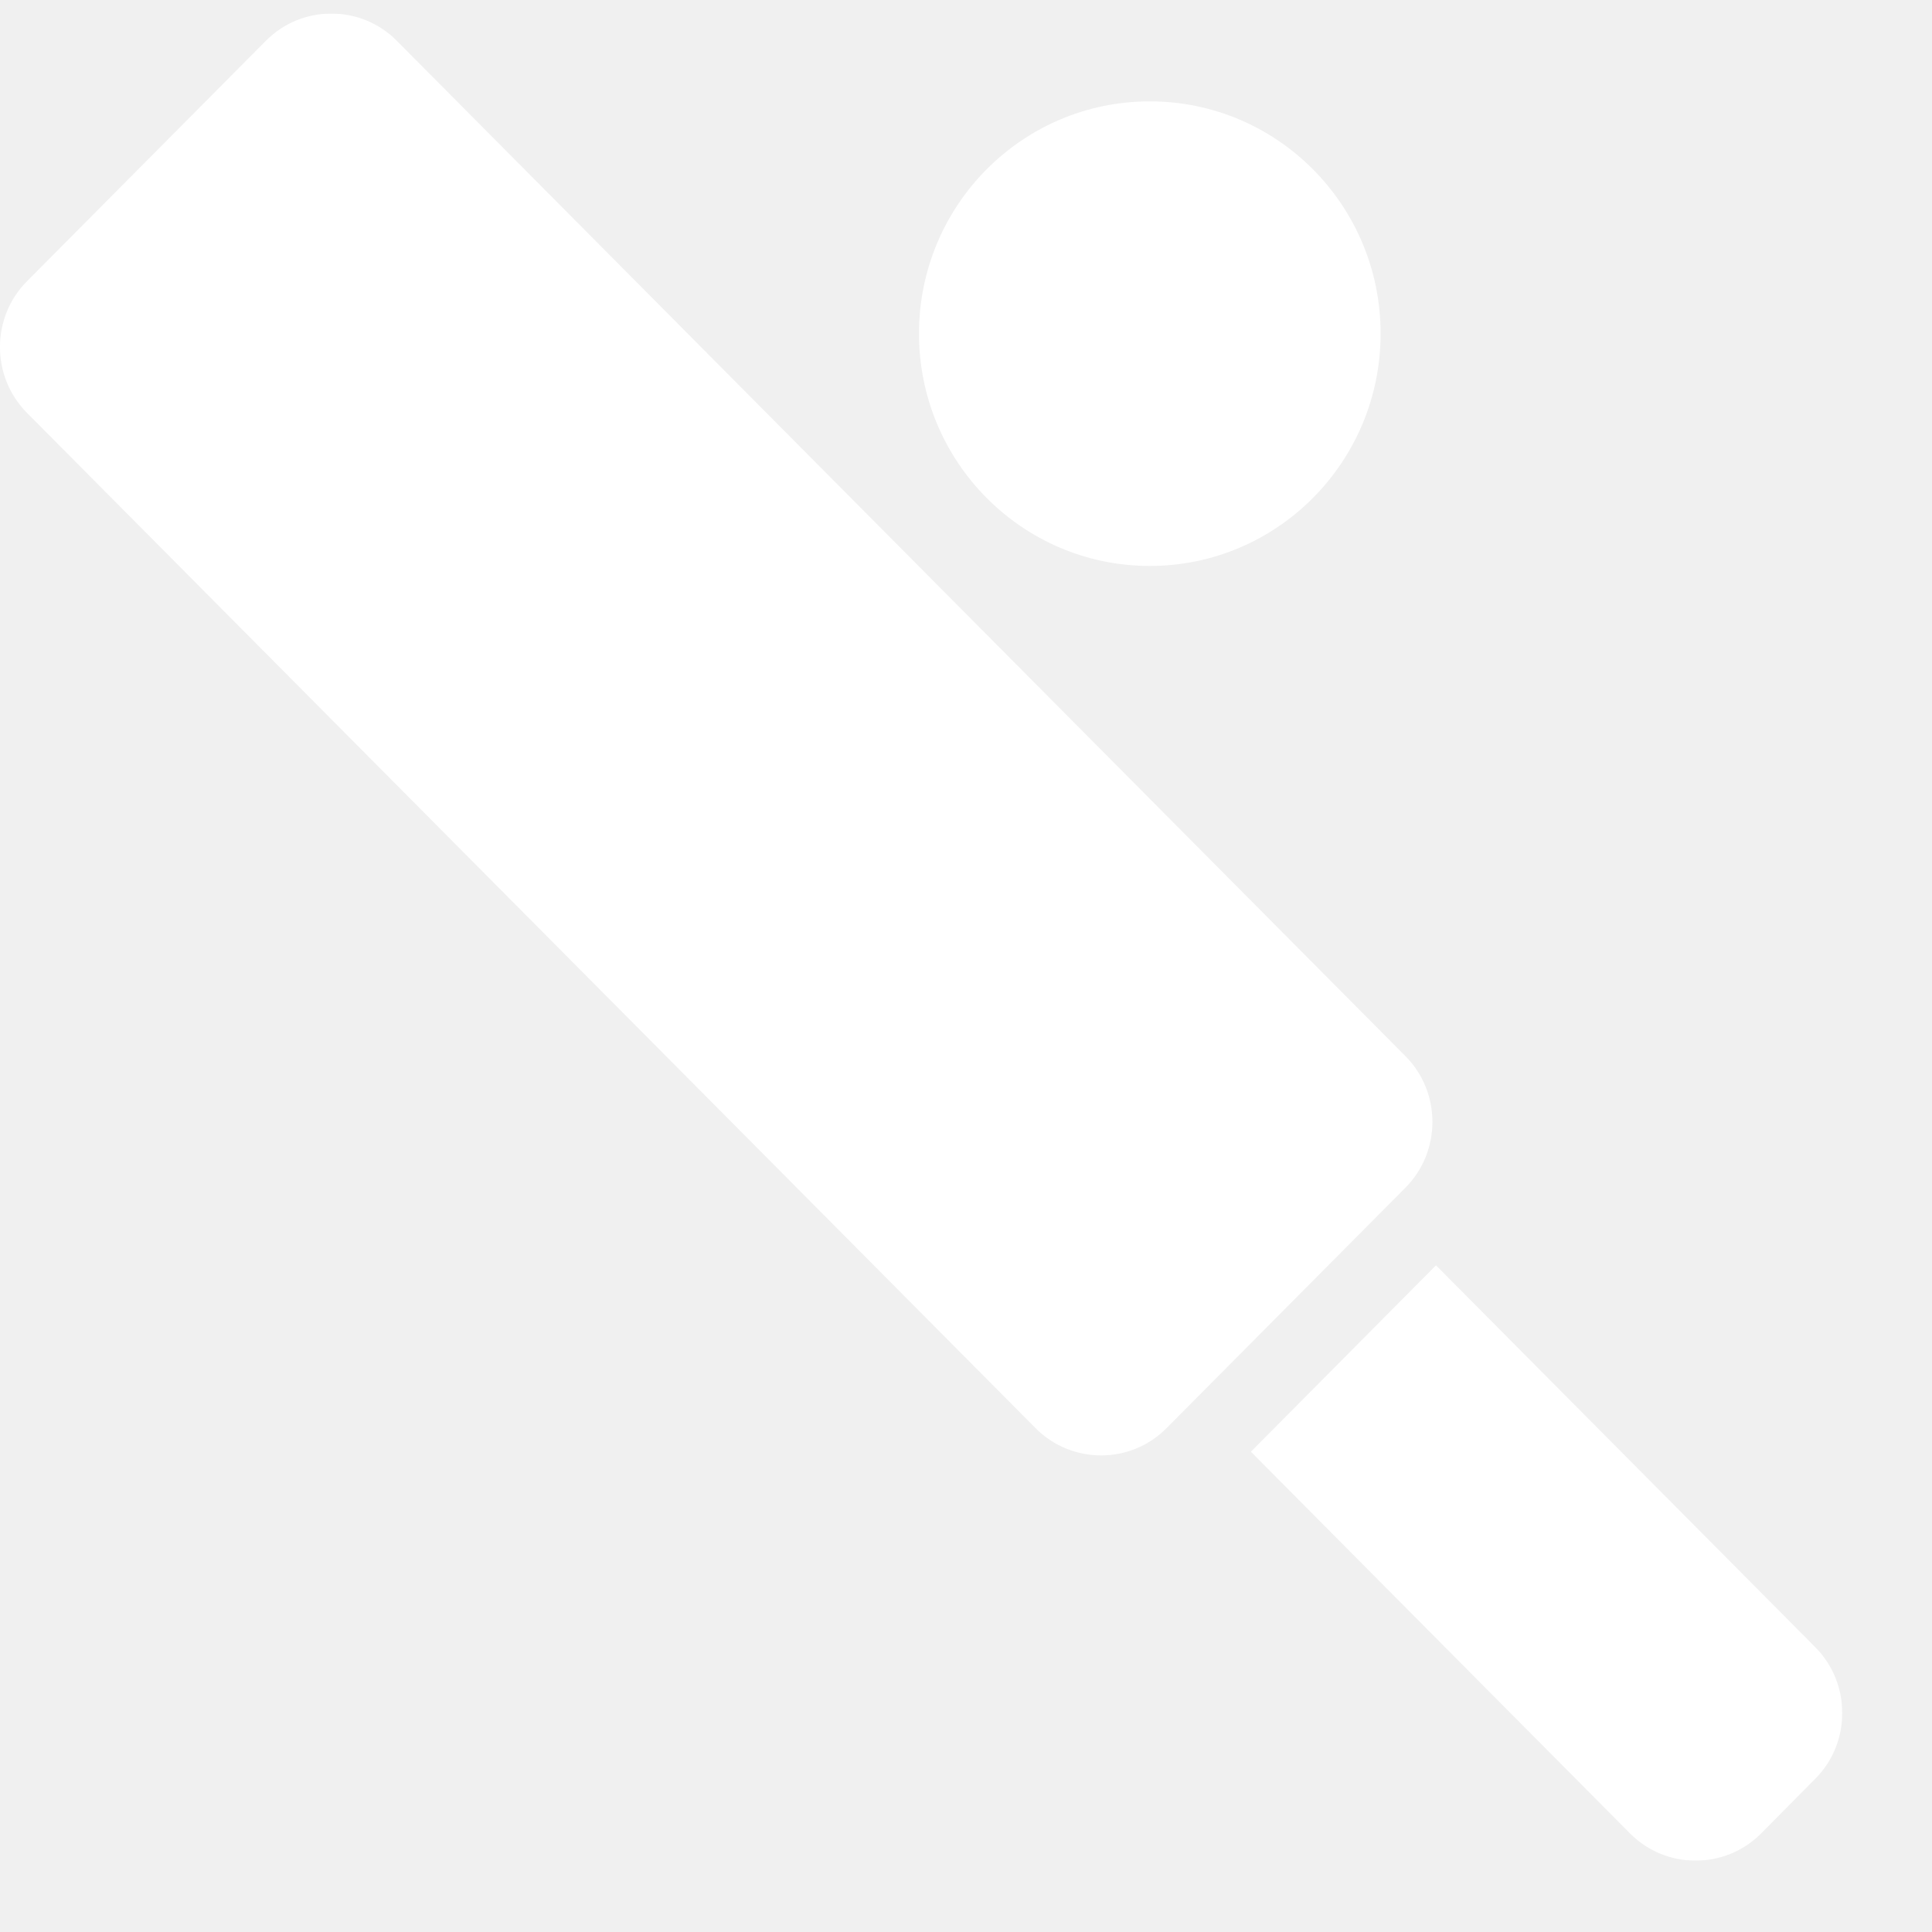
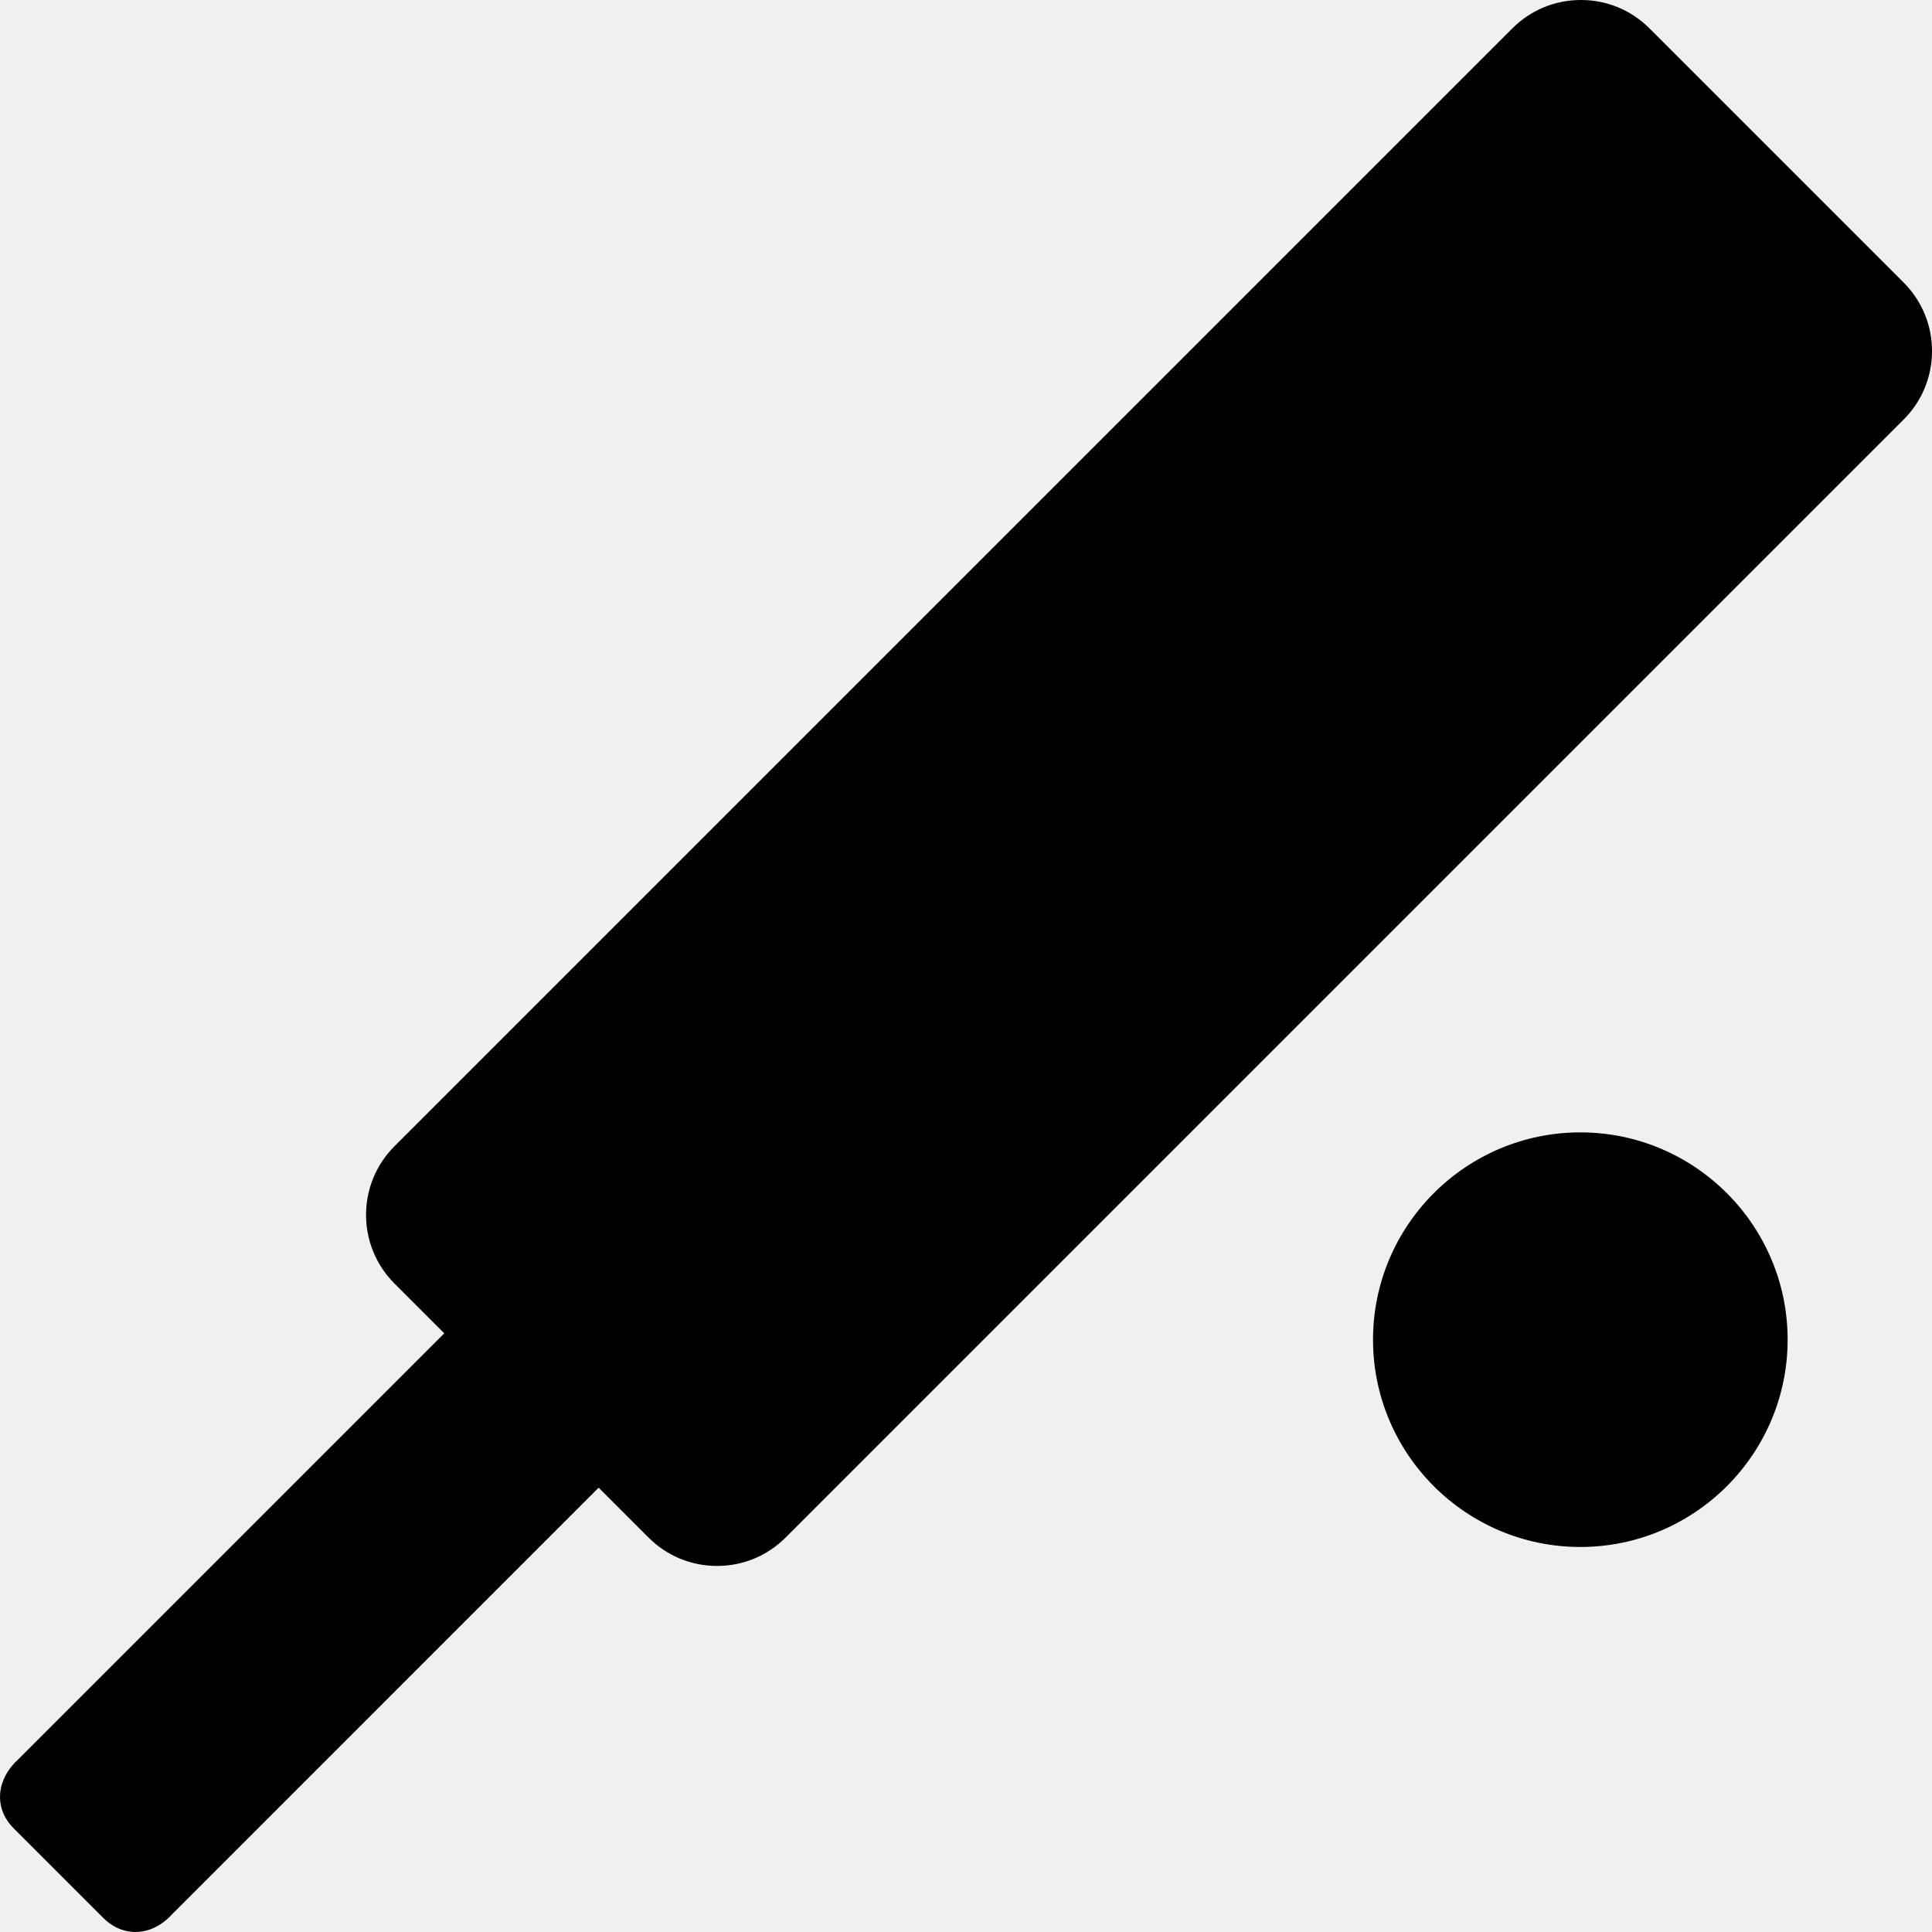
- <svg xmlns="http://www.w3.org/2000/svg" xmlns:xlink="http://www.w3.org/1999/xlink" width="15px" height="15px" viewBox="0 0 15 15" version="1.1">
-   <defs>
-     <polyline id="path-1" points="0 0.105 14.303 0.105 14.303 14.446 0 14.446" />
-   </defs>
-   <g id="icon_cricket" stroke="none" stroke-width="1" fill="none" fill-rule="evenodd">
-     <rect id="Bound" x="0" y="0" width="15" height="15" />
-     <g>
-       <mask id="mask-2" fill="white">
-         <use xlink:href="#path-1" />
-       </mask>
-       <g id="Clip-7" />
-       <path d="M14.094,12.789 L12.771,11.457 L11.149,9.824 L9.712,11.271 L11.116,12.685 L12.657,14.236 C12.936,14.516 13.393,14.516 13.672,14.236 L14.094,13.81 C14.373,13.53 14.373,13.07 14.094,12.789" id="Fill-6" fill="#FFFFFF" mask="url(#mask-2)" />
-       <path d="M10.719,2.59 C10.719,3.586 9.917,4.394 8.927,4.394 C7.937,4.394 7.135,3.586 7.135,2.59 C7.135,1.594 7.937,0.787 8.927,0.787 C9.917,0.787 10.719,1.594 10.719,2.59" id="Fill-1" fill="#FFFFFF" mask="url(#mask-2)" />
-       <path d="M3.08,0.316 C2.801,0.035 2.344,0.035 2.065,0.316 L0.209,2.184 C-0.07,2.465 -0.07,2.924 0.209,3.205 L8.041,11.089 C8.321,11.37 8.777,11.37 9.056,11.089 L10.912,9.221 C11.191,8.94 11.191,8.481 10.912,8.2 L3.08,0.316 Z" id="Fill-3" fill="#FFFFFF" mask="url(#mask-2)" />
-     </g>
-   </g>
+ <svg xmlns="http://www.w3.org/2000/svg" viewBox="0 0 421.47 421.47" id="cricket-icon">
+   <path d="M415.276 61.627 359.829 6.18C355.841 2.195 350.532 0 344.881 0s-10.96 2.194-14.949 6.181L86.029 250.083c-8.234 8.243-8.233 21.655.003 29.899l10.887 10.882-93.08 93.08c-.93.84-3.664 3.645-3.831 7.678-.076 1.867.385 4.646 3.021 7.281l19.448 19.443c2.581 2.582 5.261 3.124 7.055 3.123 4.228 0 7.114-2.85 8.02-3.881l93.044-93.048 10.886 10.885c3.986 3.99 9.294 6.188 14.947 6.188 5.651 0 10.961-2.197 14.948-6.186l243.9-243.9a21.002 21.002 0 0 0 6.194-14.948c-.001-5.639-2.199-10.948-6.195-14.952zM344.752 247.03c-24.937 0-45.224 20.287-45.224 45.224 0 24.936 20.287 45.223 45.224 45.223s45.224-20.287 45.224-45.223c-.001-24.937-20.288-45.224-45.224-45.224z" />
</svg>
